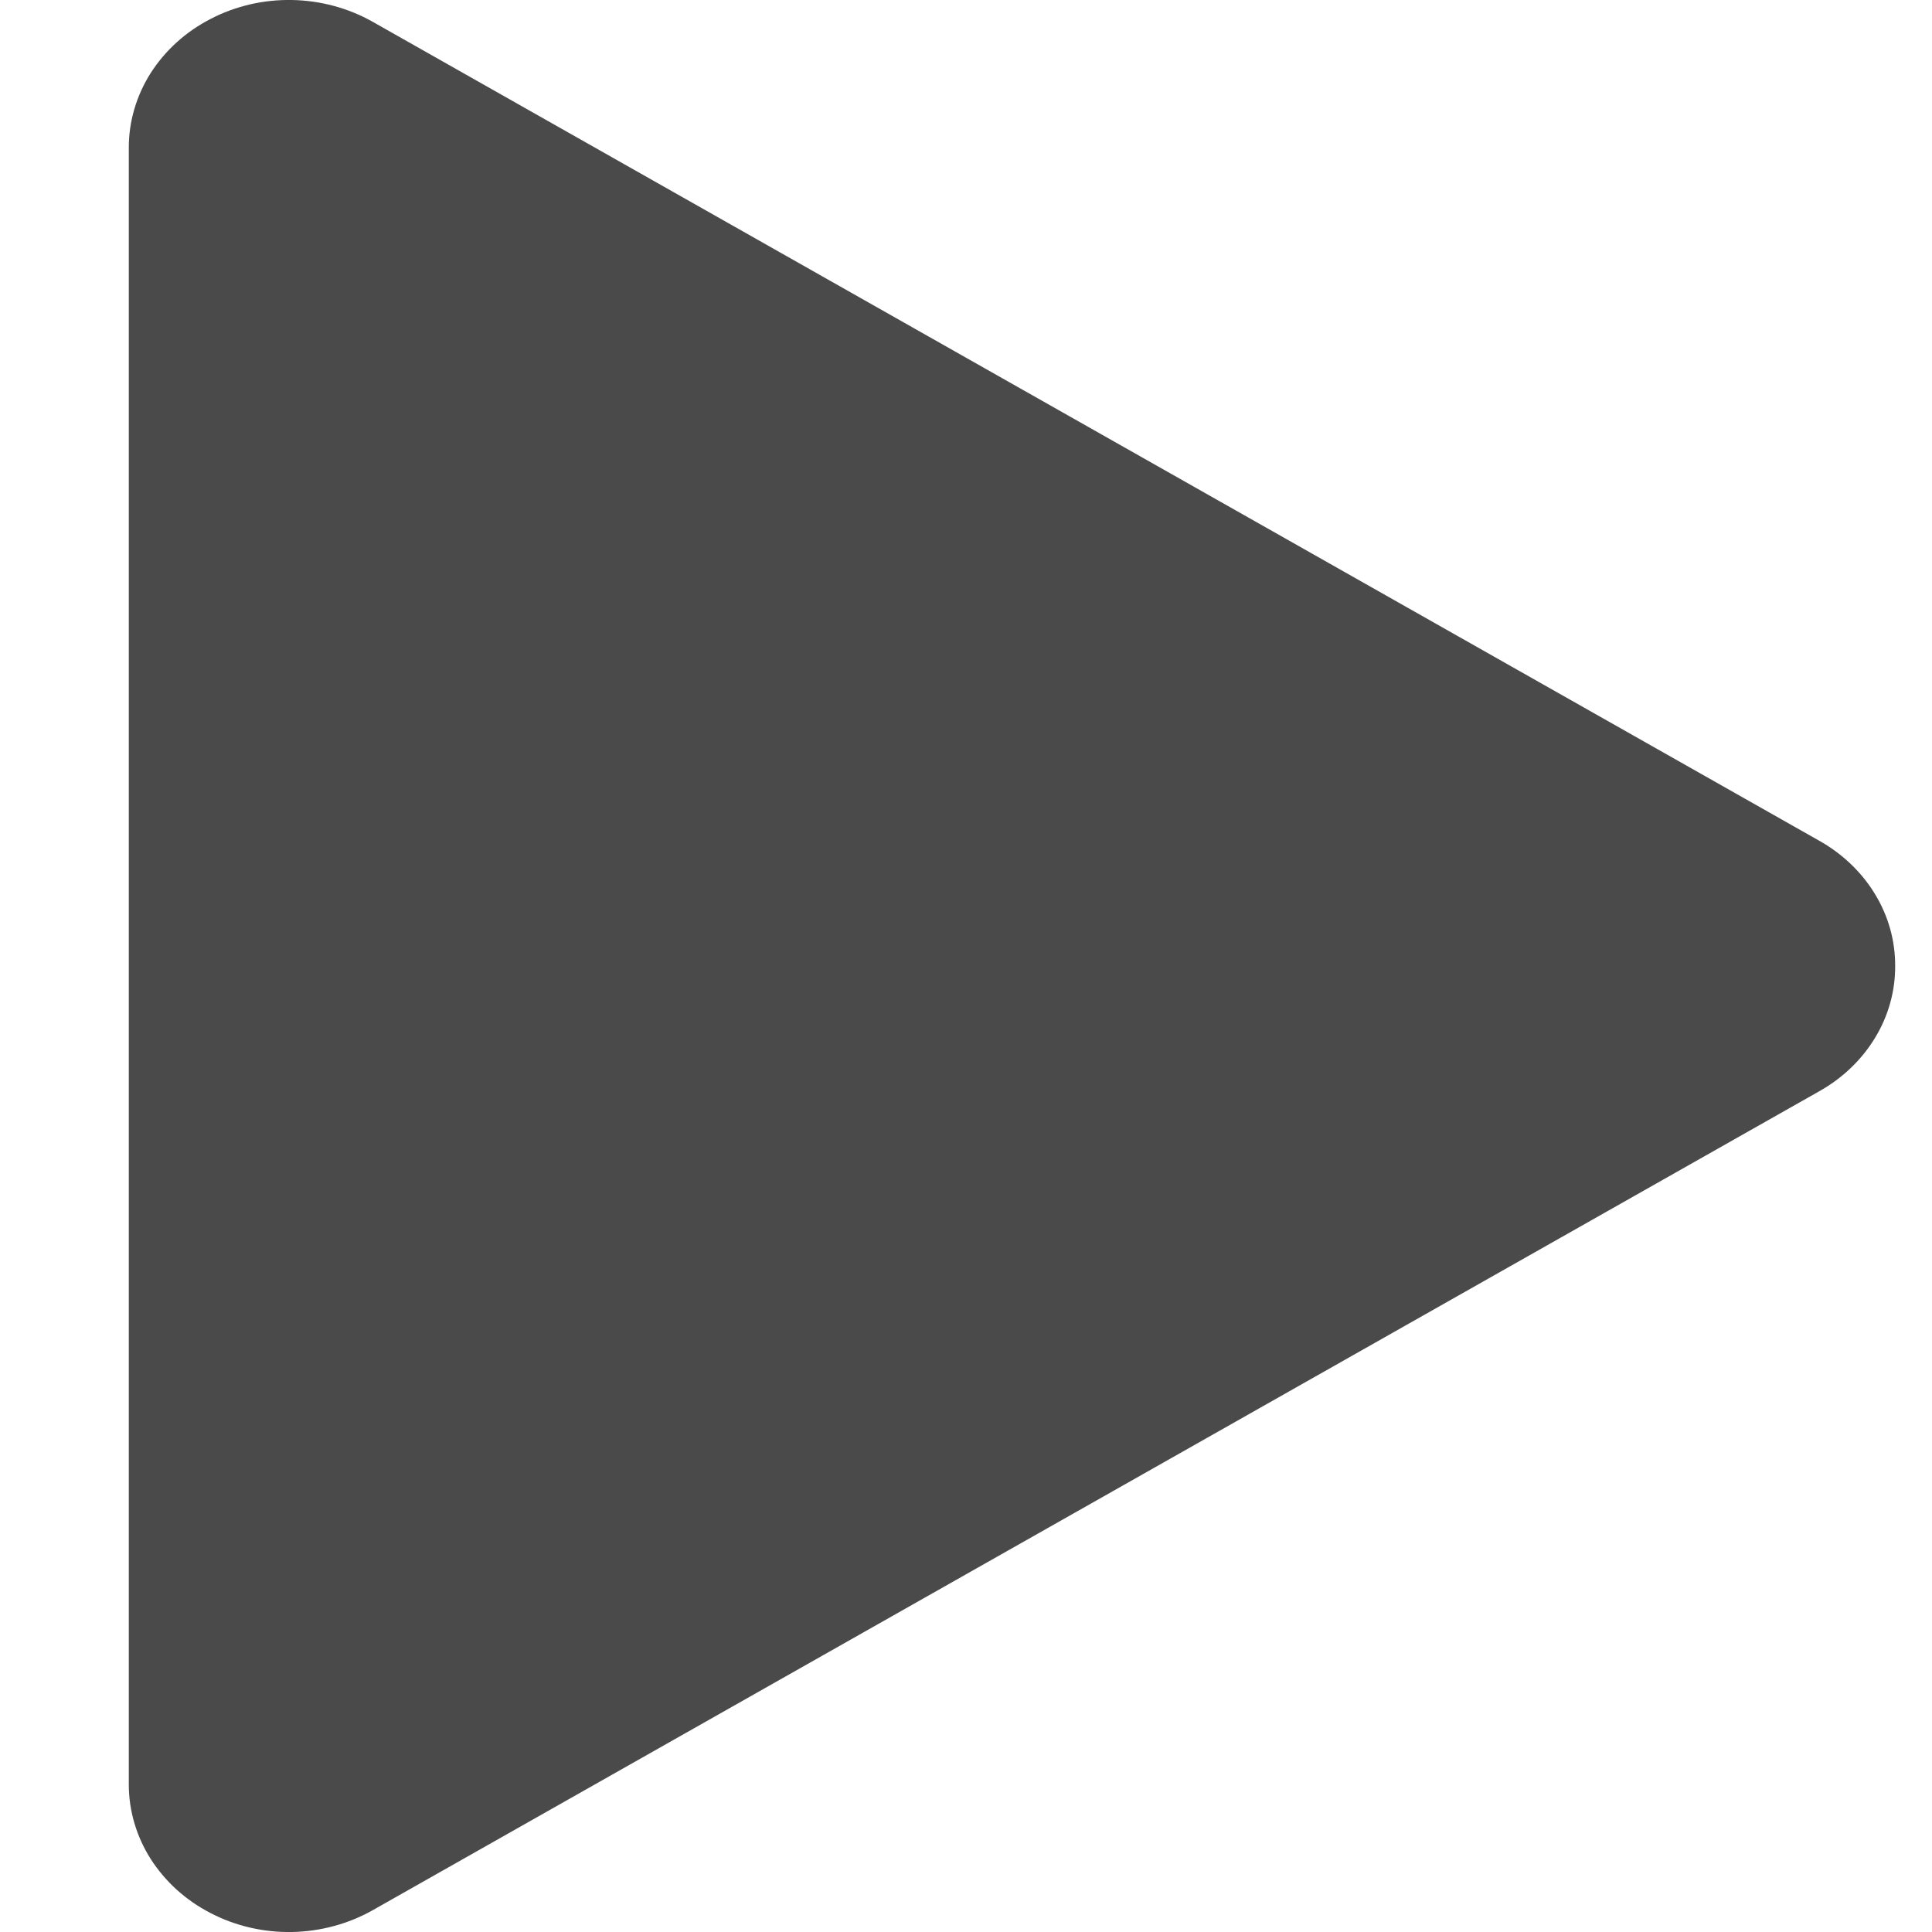
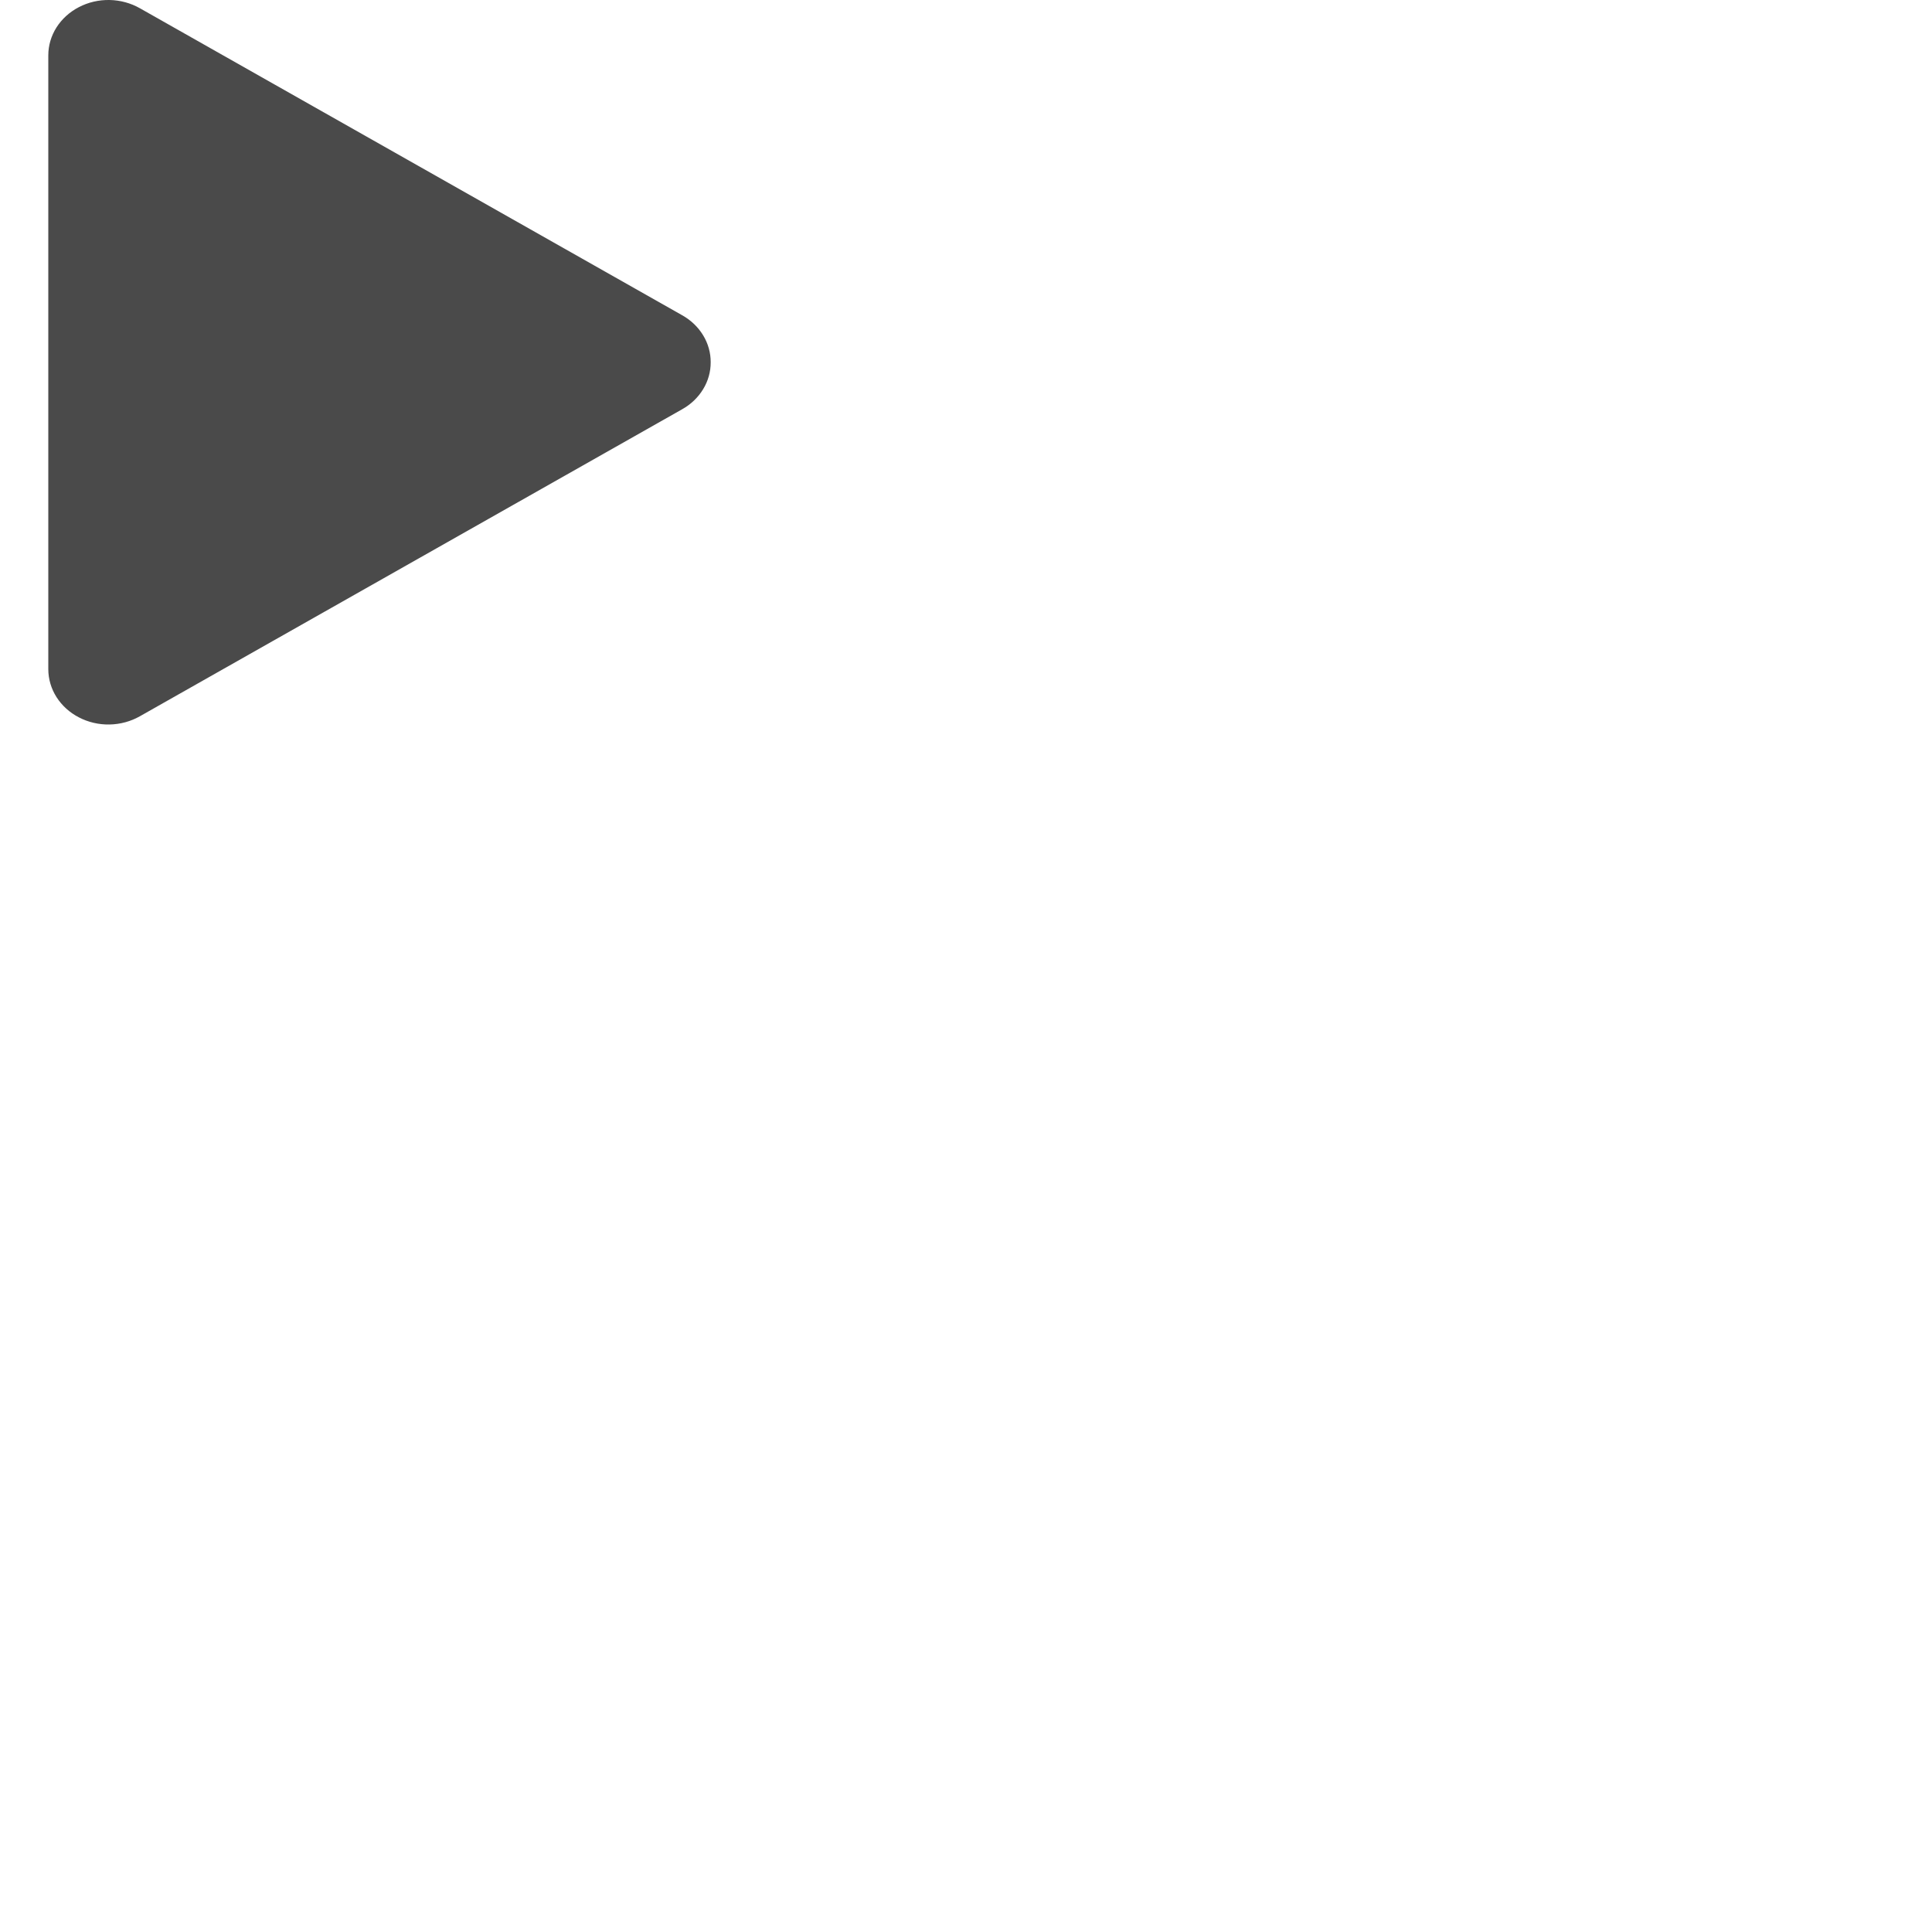
- <svg xmlns="http://www.w3.org/2000/svg" width="15" height="15" viewBox="0 0 15 15" fill="none">
+ <svg xmlns="http://www.w3.org/2000/svg" width="40" height="40" viewBox="0 0 40 40">
  <path d="M14.714 7.5C14.715 7.696 14.661 7.889 14.557 8.059C14.453 8.23 14.303 8.373 14.122 8.474L2.895 14.83C2.706 14.937 2.489 14.996 2.267 15C2.045 15.004 1.826 14.953 1.633 14.852C1.441 14.753 1.282 14.608 1.17 14.433C1.059 14.258 1 14.058 1 13.855V1.145C1 0.942 1.059 0.742 1.17 0.567C1.282 0.392 1.441 0.247 1.633 0.148C1.826 0.047 2.045 -0.004 2.267 0C2.489 0.004 2.706 0.063 2.895 0.17L14.122 6.526C14.303 6.627 14.453 6.77 14.557 6.941C14.661 7.111 14.715 7.304 14.714 7.5Z" fill="#4A4A4A" style="fill-opacity: 1;" />
</svg>
